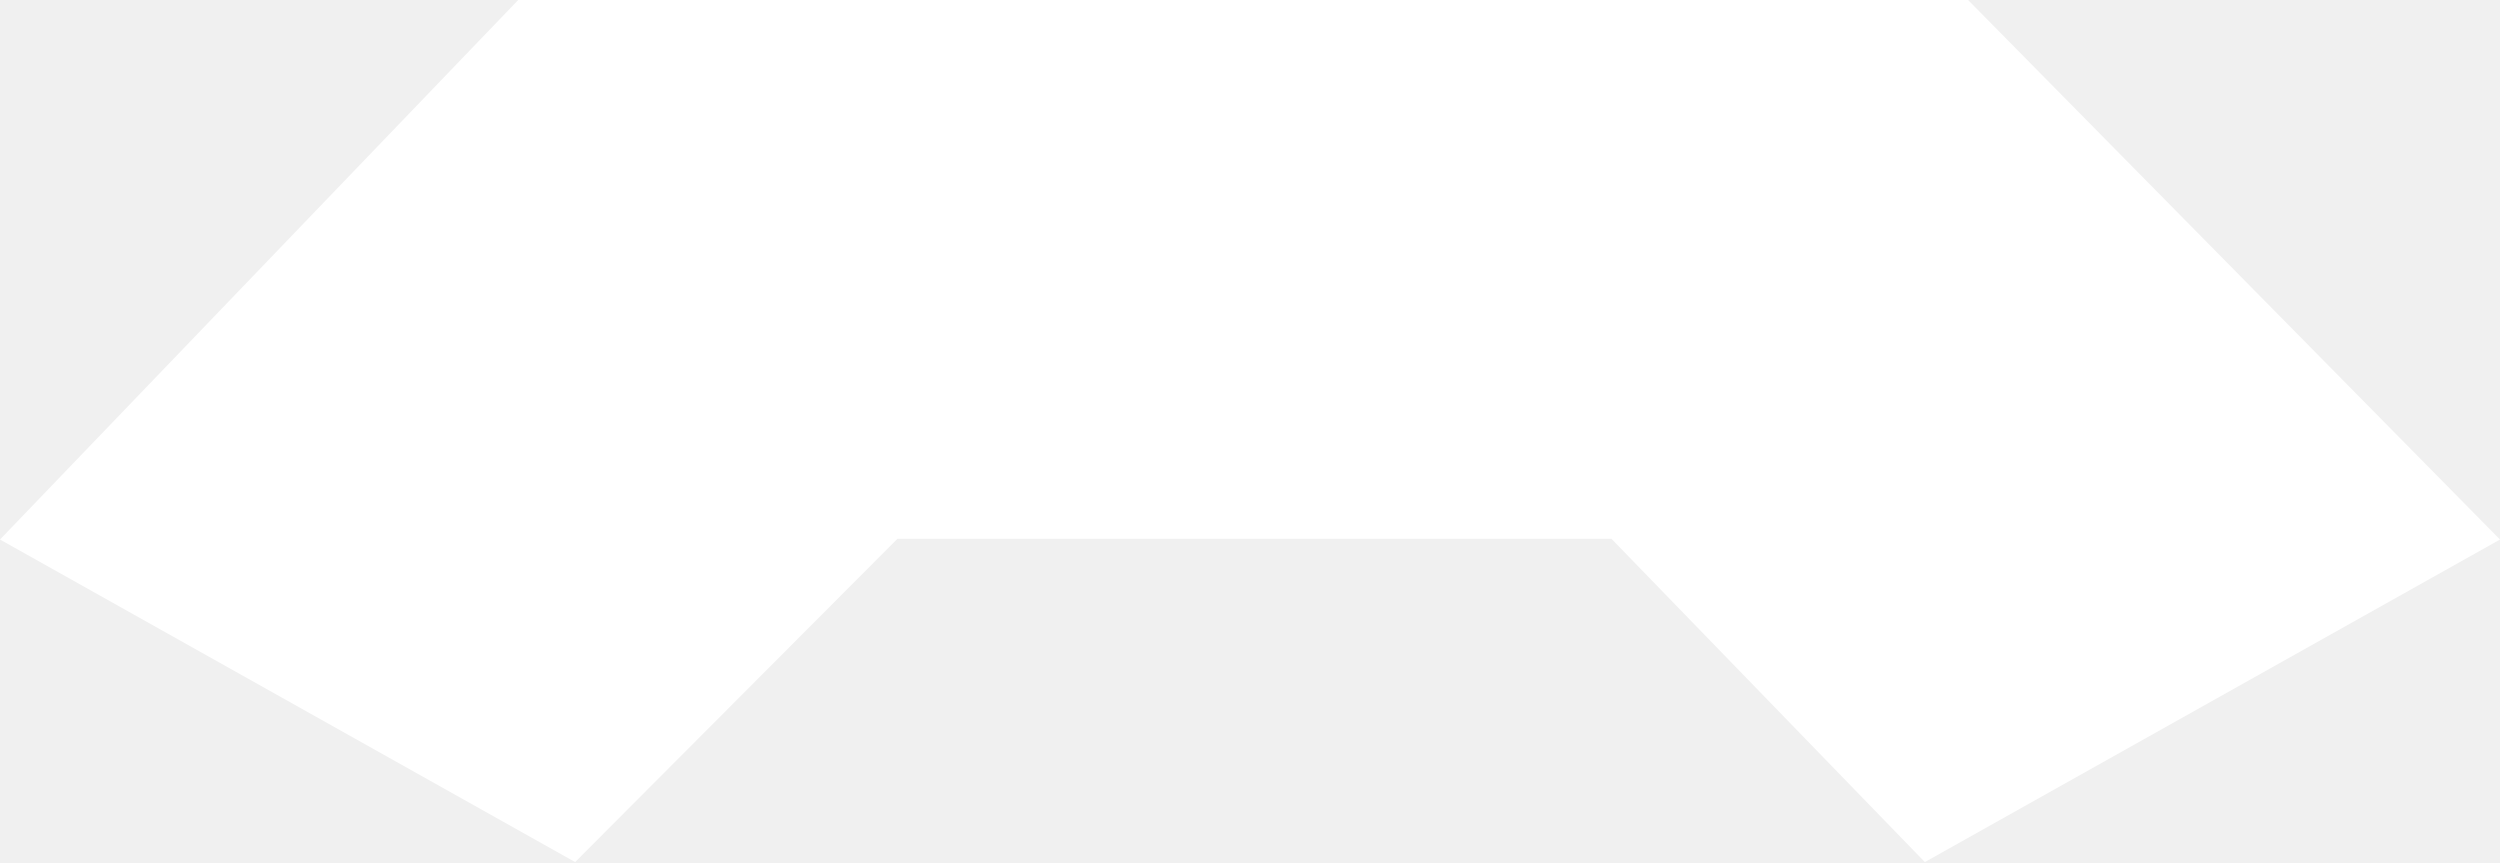
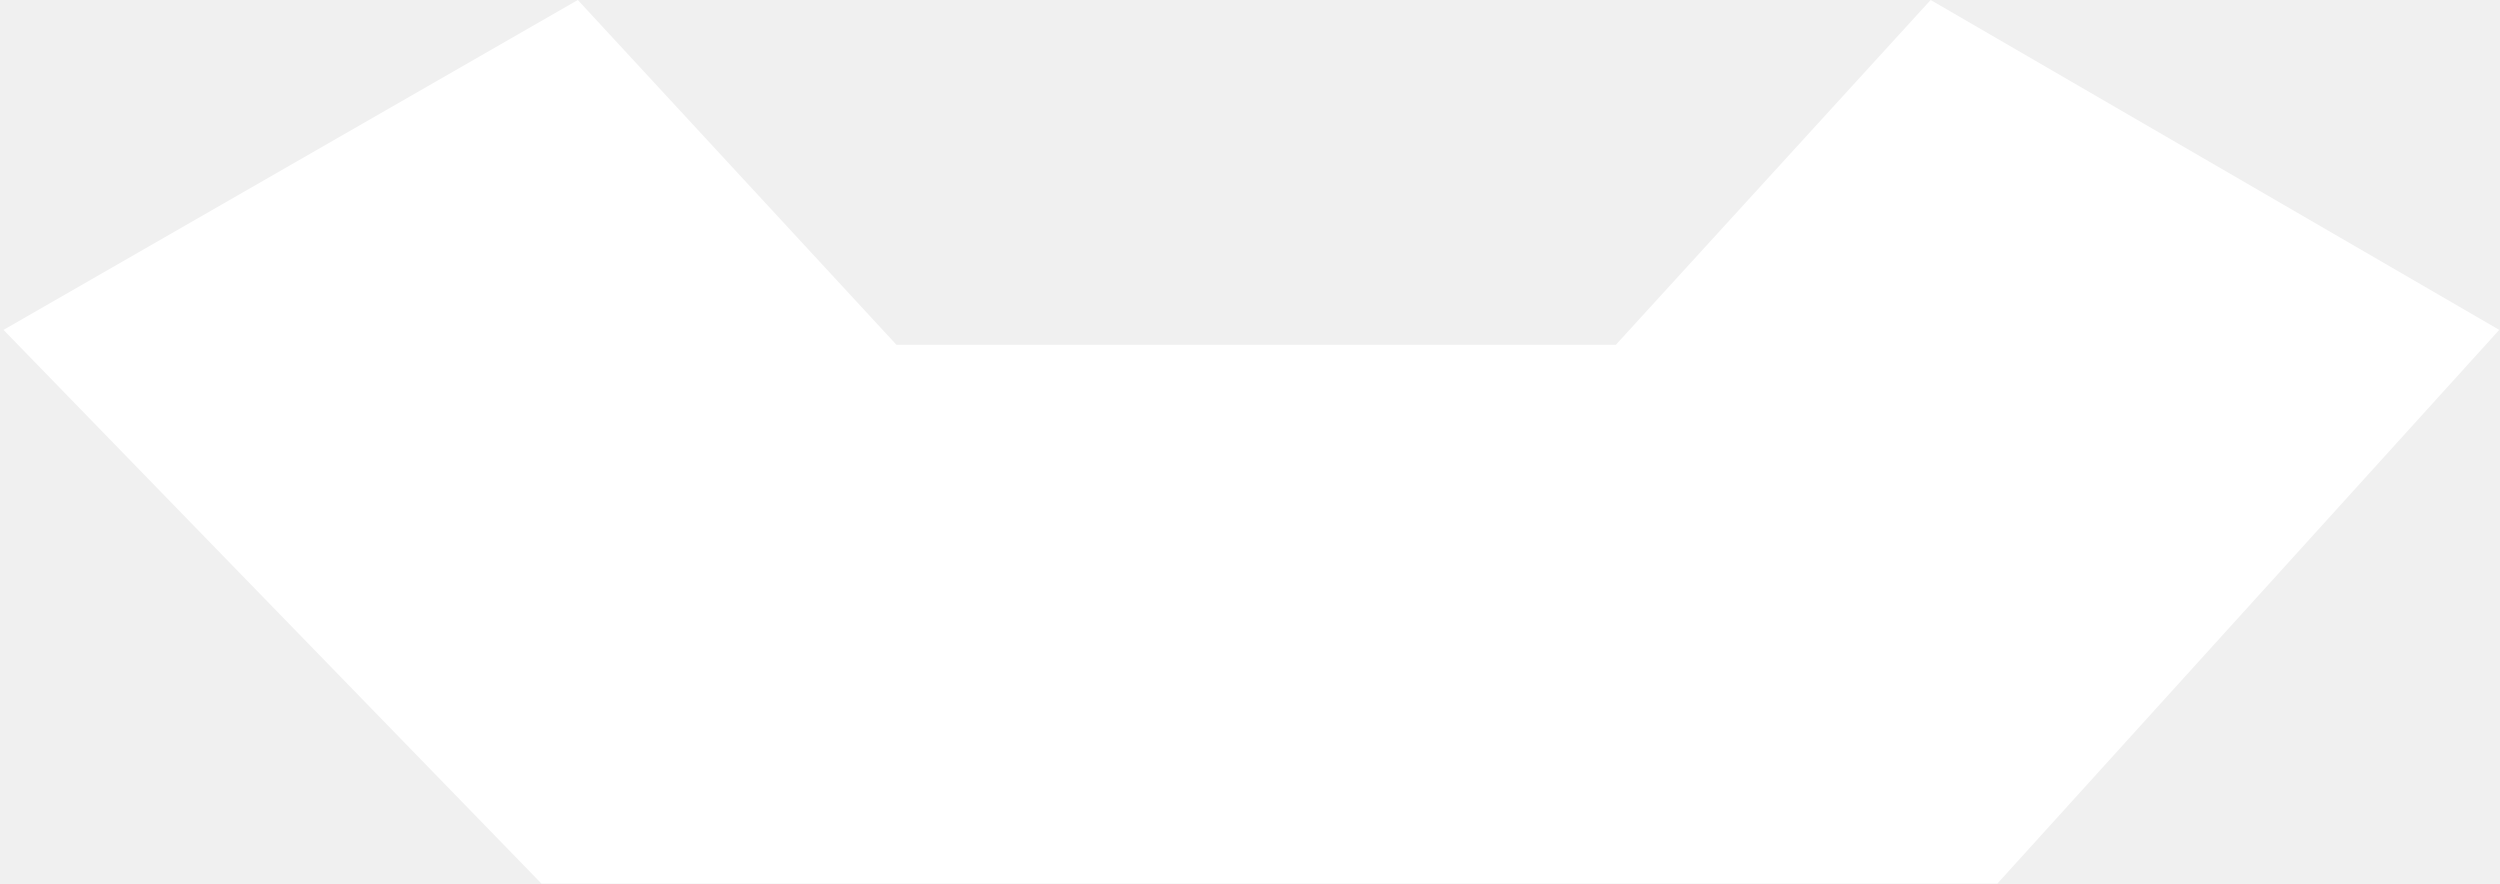
- <svg xmlns="http://www.w3.org/2000/svg" version="1.1" width="116px" height="40px">
-   <g transform="matrix(1 0 0 1 -64 -160 )">
-     <path d="M 0 25.034  L 24.045 0  L 91.319 0  L 116 25.034  L 89.313 40  L 74.772 25  L 41.641 25  L 26.687 40  L 0 25.034  Z " fill-rule="nonzero" fill="#ffffff" stroke="none" transform="matrix(1 0 0 1 64 160 )" />
+ <svg xmlns="http://www.w3.org/2000/svg" version="1.1" width="116px" height="41px">
+   <g transform="matrix(1 0 0 1 -64 -309 )">
+     <path d="M 25.125 41  L 0.163 15.307  L 26.811 0  L 41.597 16  L 74.974 16  L 89.582 0  L 115.965 15.307  L 92.677 41  L 25.125 41  Z " fill-rule="nonzero" fill="#ffffff" stroke="none" transform="matrix(1 0 0 1 64 309 )" />
  </g>
</svg>
